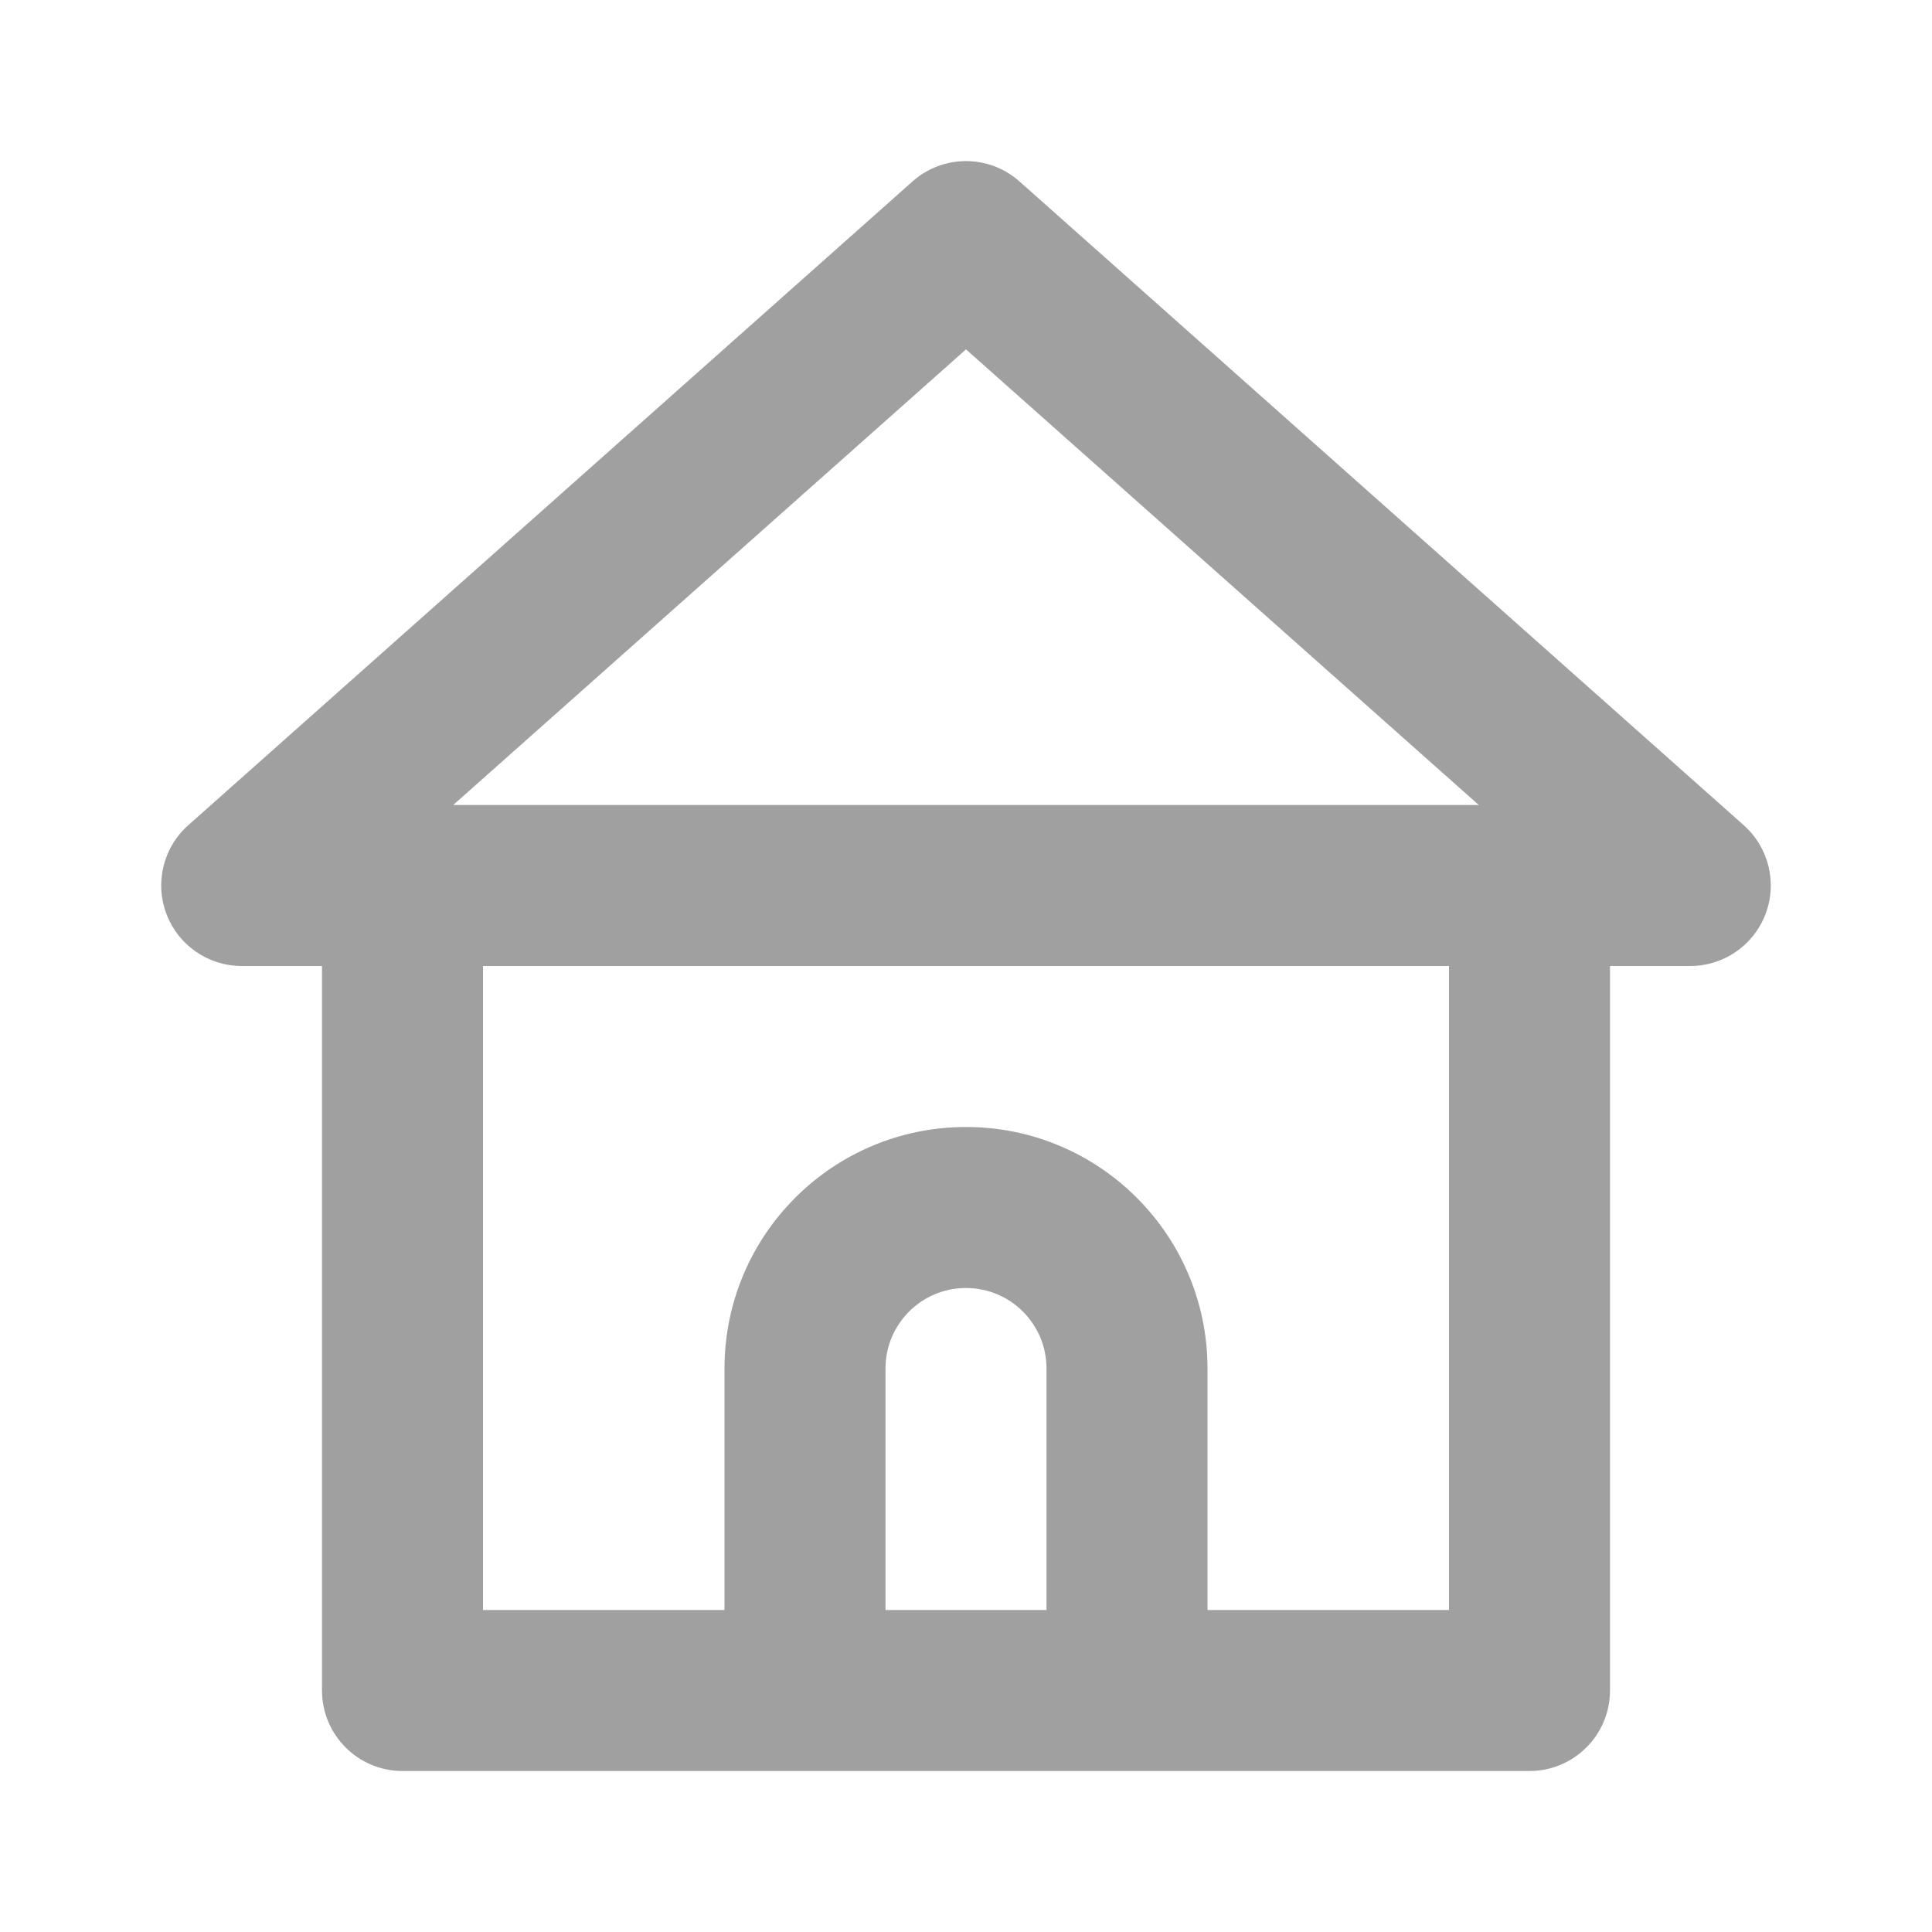
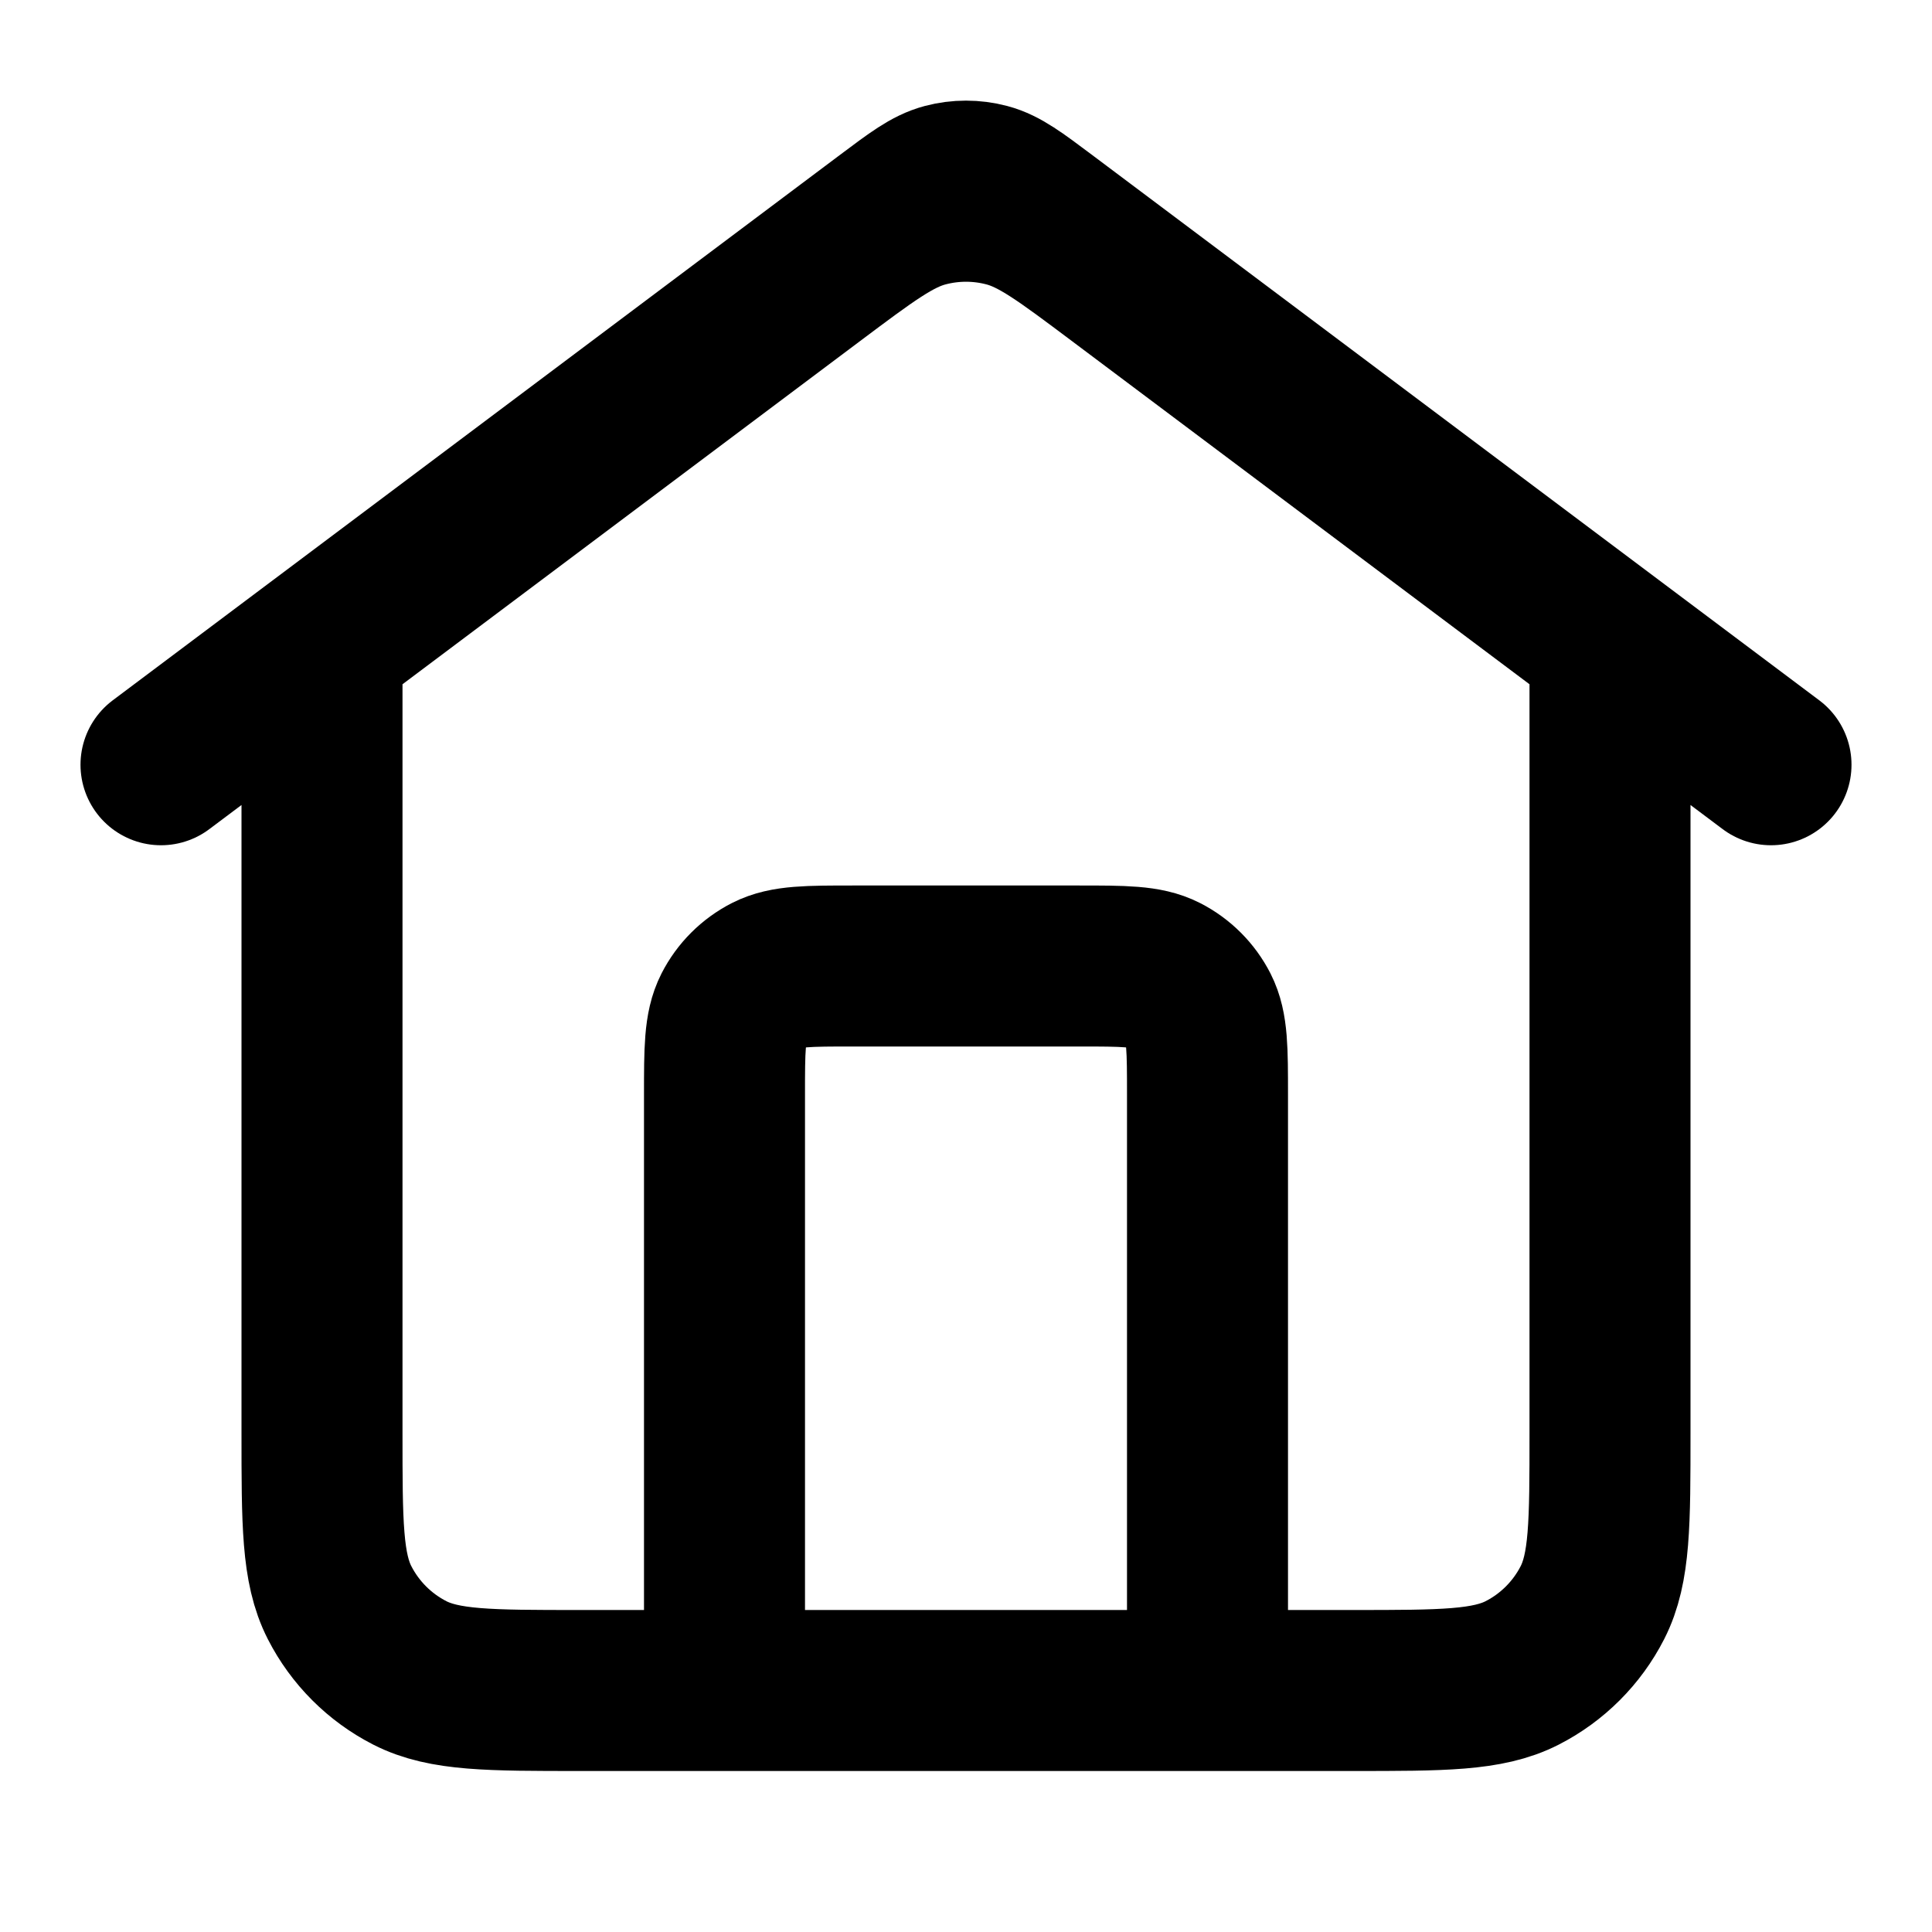
- <svg xmlns="http://www.w3.org/2000/svg" viewBox="0 0 24 24" fill="#a0a0a0">
-   <path d="M21.66,10.25l-9-8a1,1,0,0,0-1.32,0l-9,8a1,1,0,0,0-.27,1.11A1,1,0,0,0,3,12H4v9a1,1,0,0,0,1,1H19a1,1,0,0,0,1-1V12h1a1,1,0,0,0,.93-.64A1,1,0,0,0,21.66,10.25ZM13,20H11V17a1,1,0,0,1,2,0Zm5,0H15V17a3,3,0,0,0-6,0v3H6V12H18ZM5.63,10,12,4.34,18.37,10Z" />
+ <svg xmlns="http://www.w3.org/2000/svg" width="100%" height="100%" viewBox="0 0 24 24" fill="none">
+   <path d="M9 21V13.6C9 13.04 9 12.76 9.109 12.546C9.205 12.358 9.358 12.205 9.546 12.109C9.76 12 10.04 12 10.6 12H13.4C13.96 12 14.24 12 14.454 12.109C14.642 12.205 14.795 12.358 14.891 12.546C15 12.76 15 13.04 15 13.6V21M2 9.5L11.04 2.72C11.384 2.462 11.556 2.333 11.745 2.283C11.912 2.239 12.088 2.239 12.255 2.283C12.444 2.333 12.616 2.462 12.96 2.72L22 9.5M4 8V17.8C4 18.92 4 19.48 4.218 19.908C4.41 20.284 4.716 20.59 5.092 20.782C5.52 21 6.08 21 7.2 21H16.8C17.92 21 18.48 21 18.908 20.782C19.284 20.59 19.59 20.284 19.782 19.908C20 19.48 20 18.92 20 17.8V8L13.92 3.44C13.232 2.924 12.887 2.665 12.509 2.566C12.175 2.478 11.825 2.478 11.491 2.566C11.113 2.665 10.768 2.924 10.08 3.44L4 8Z" stroke="currentColor" stroke-width="2" stroke-linecap="round" stroke-linejoin="round" />
</svg>
